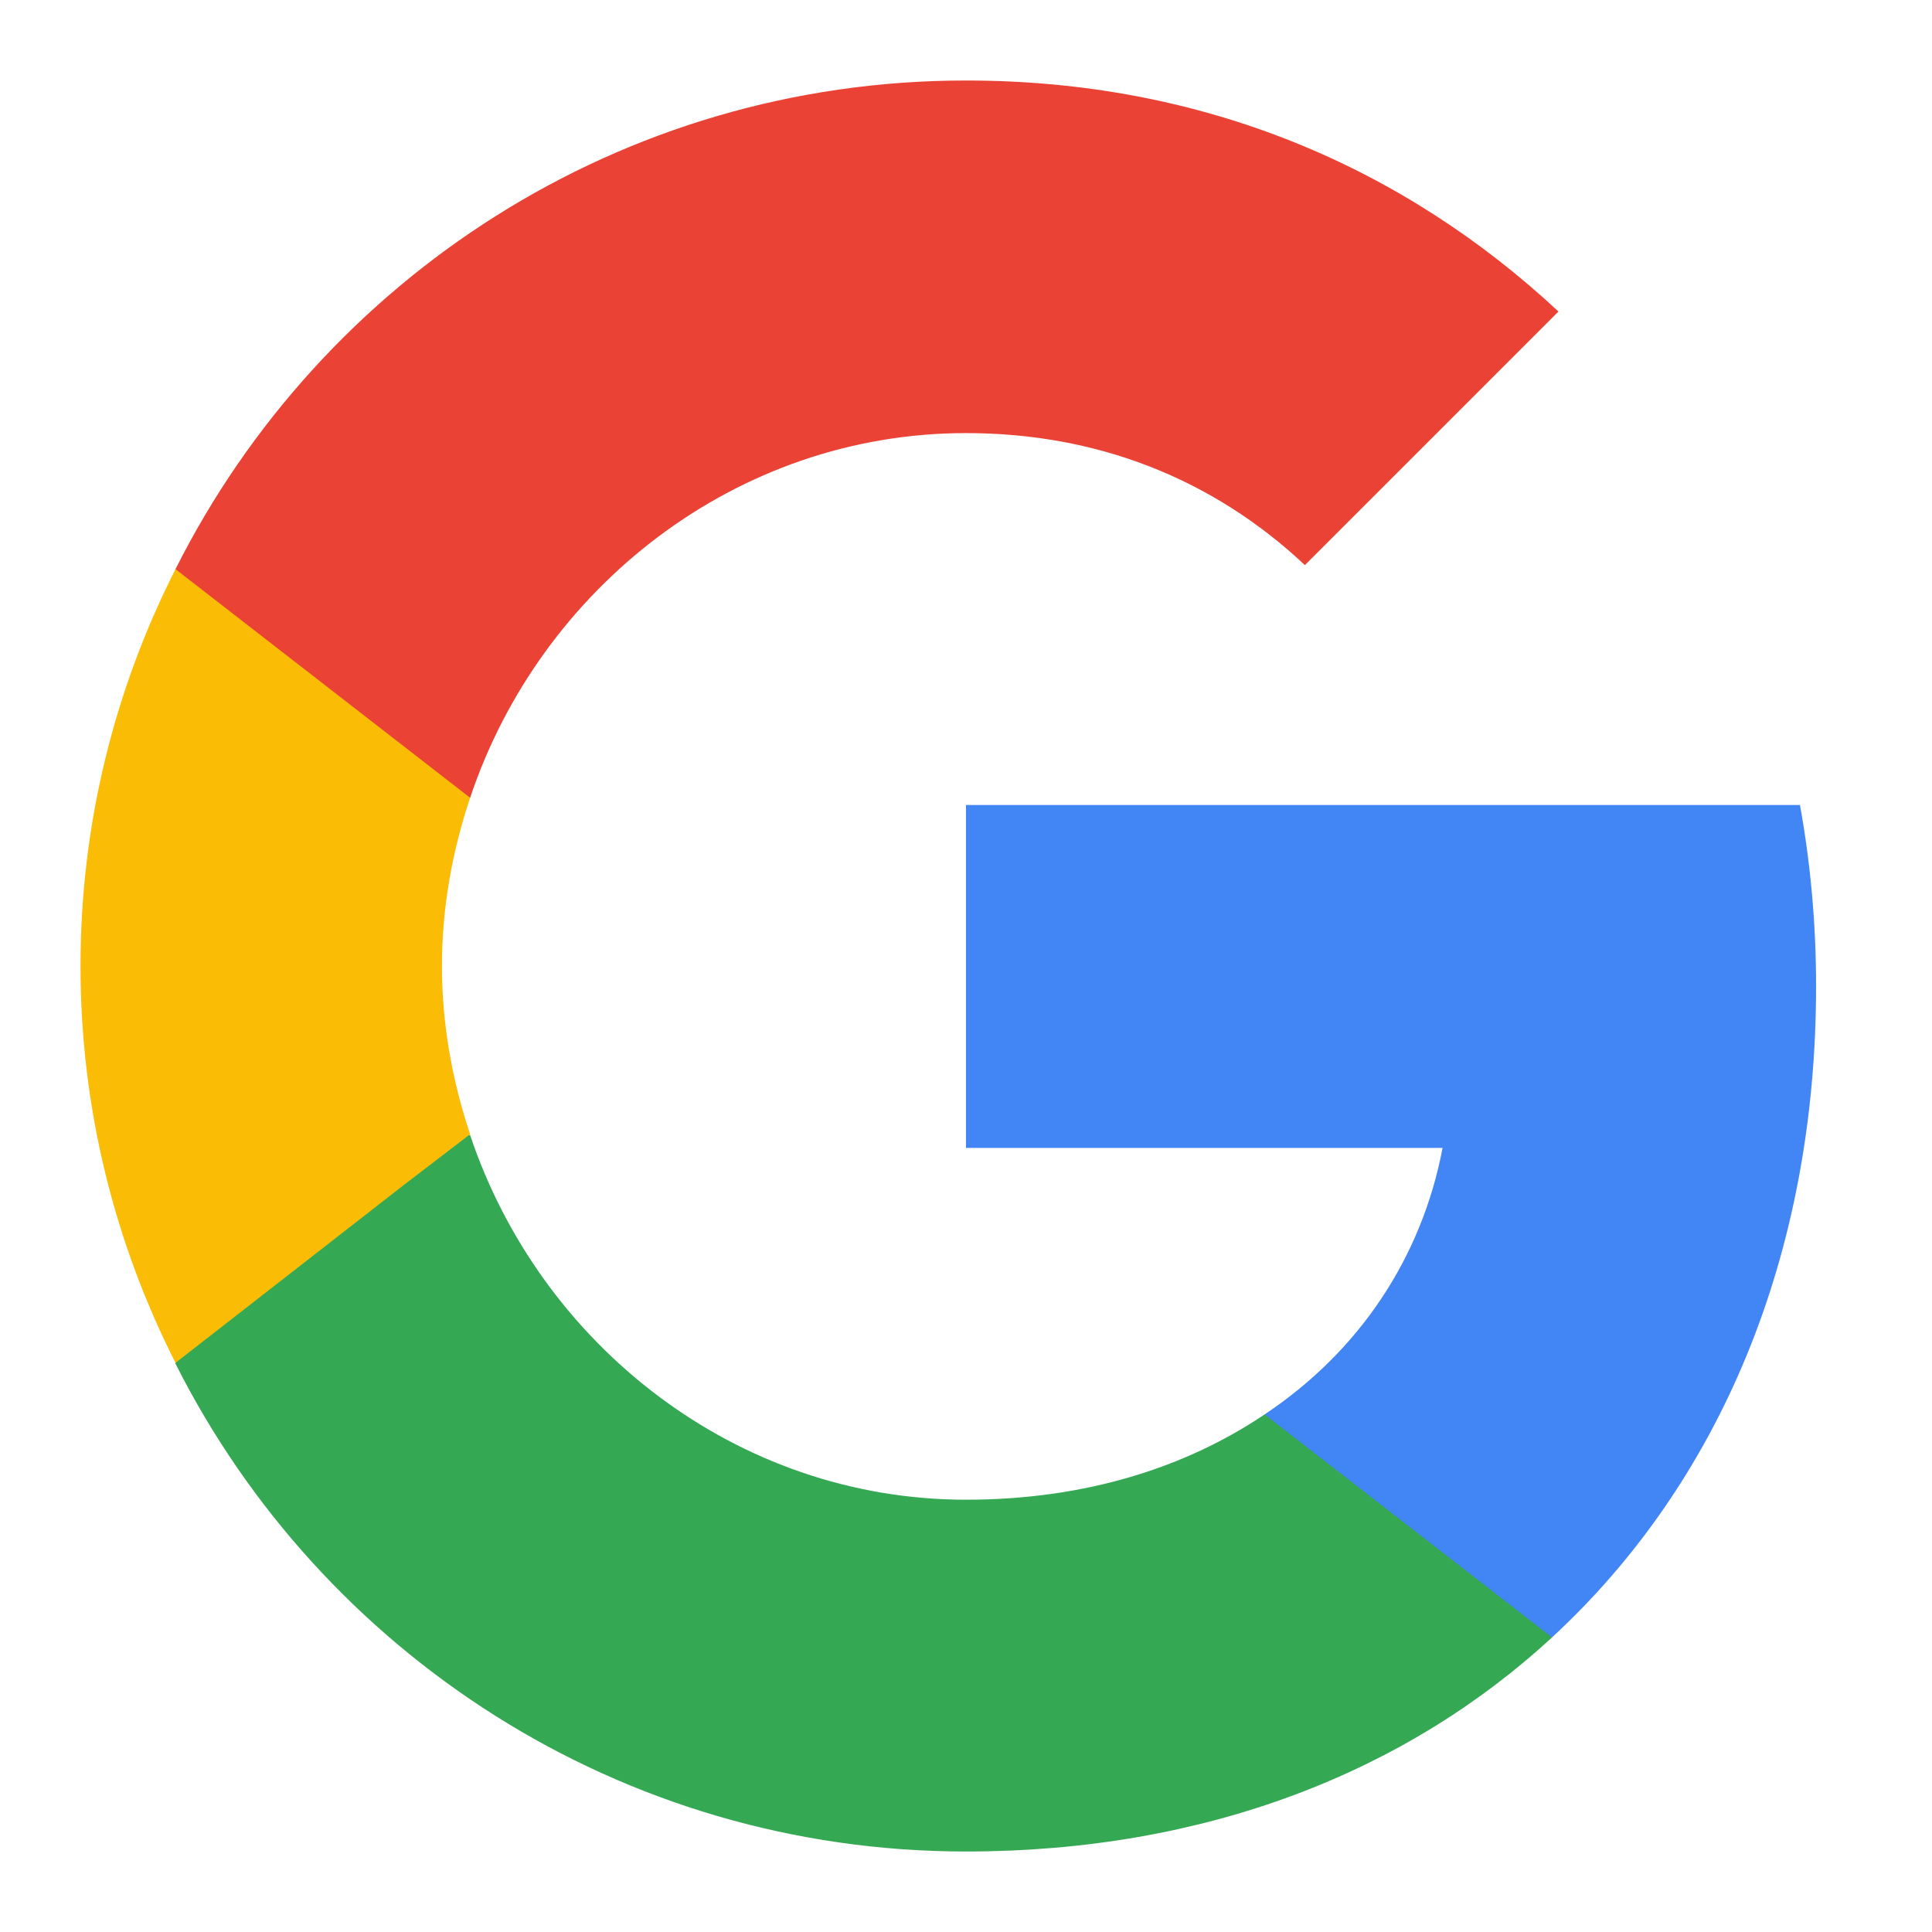
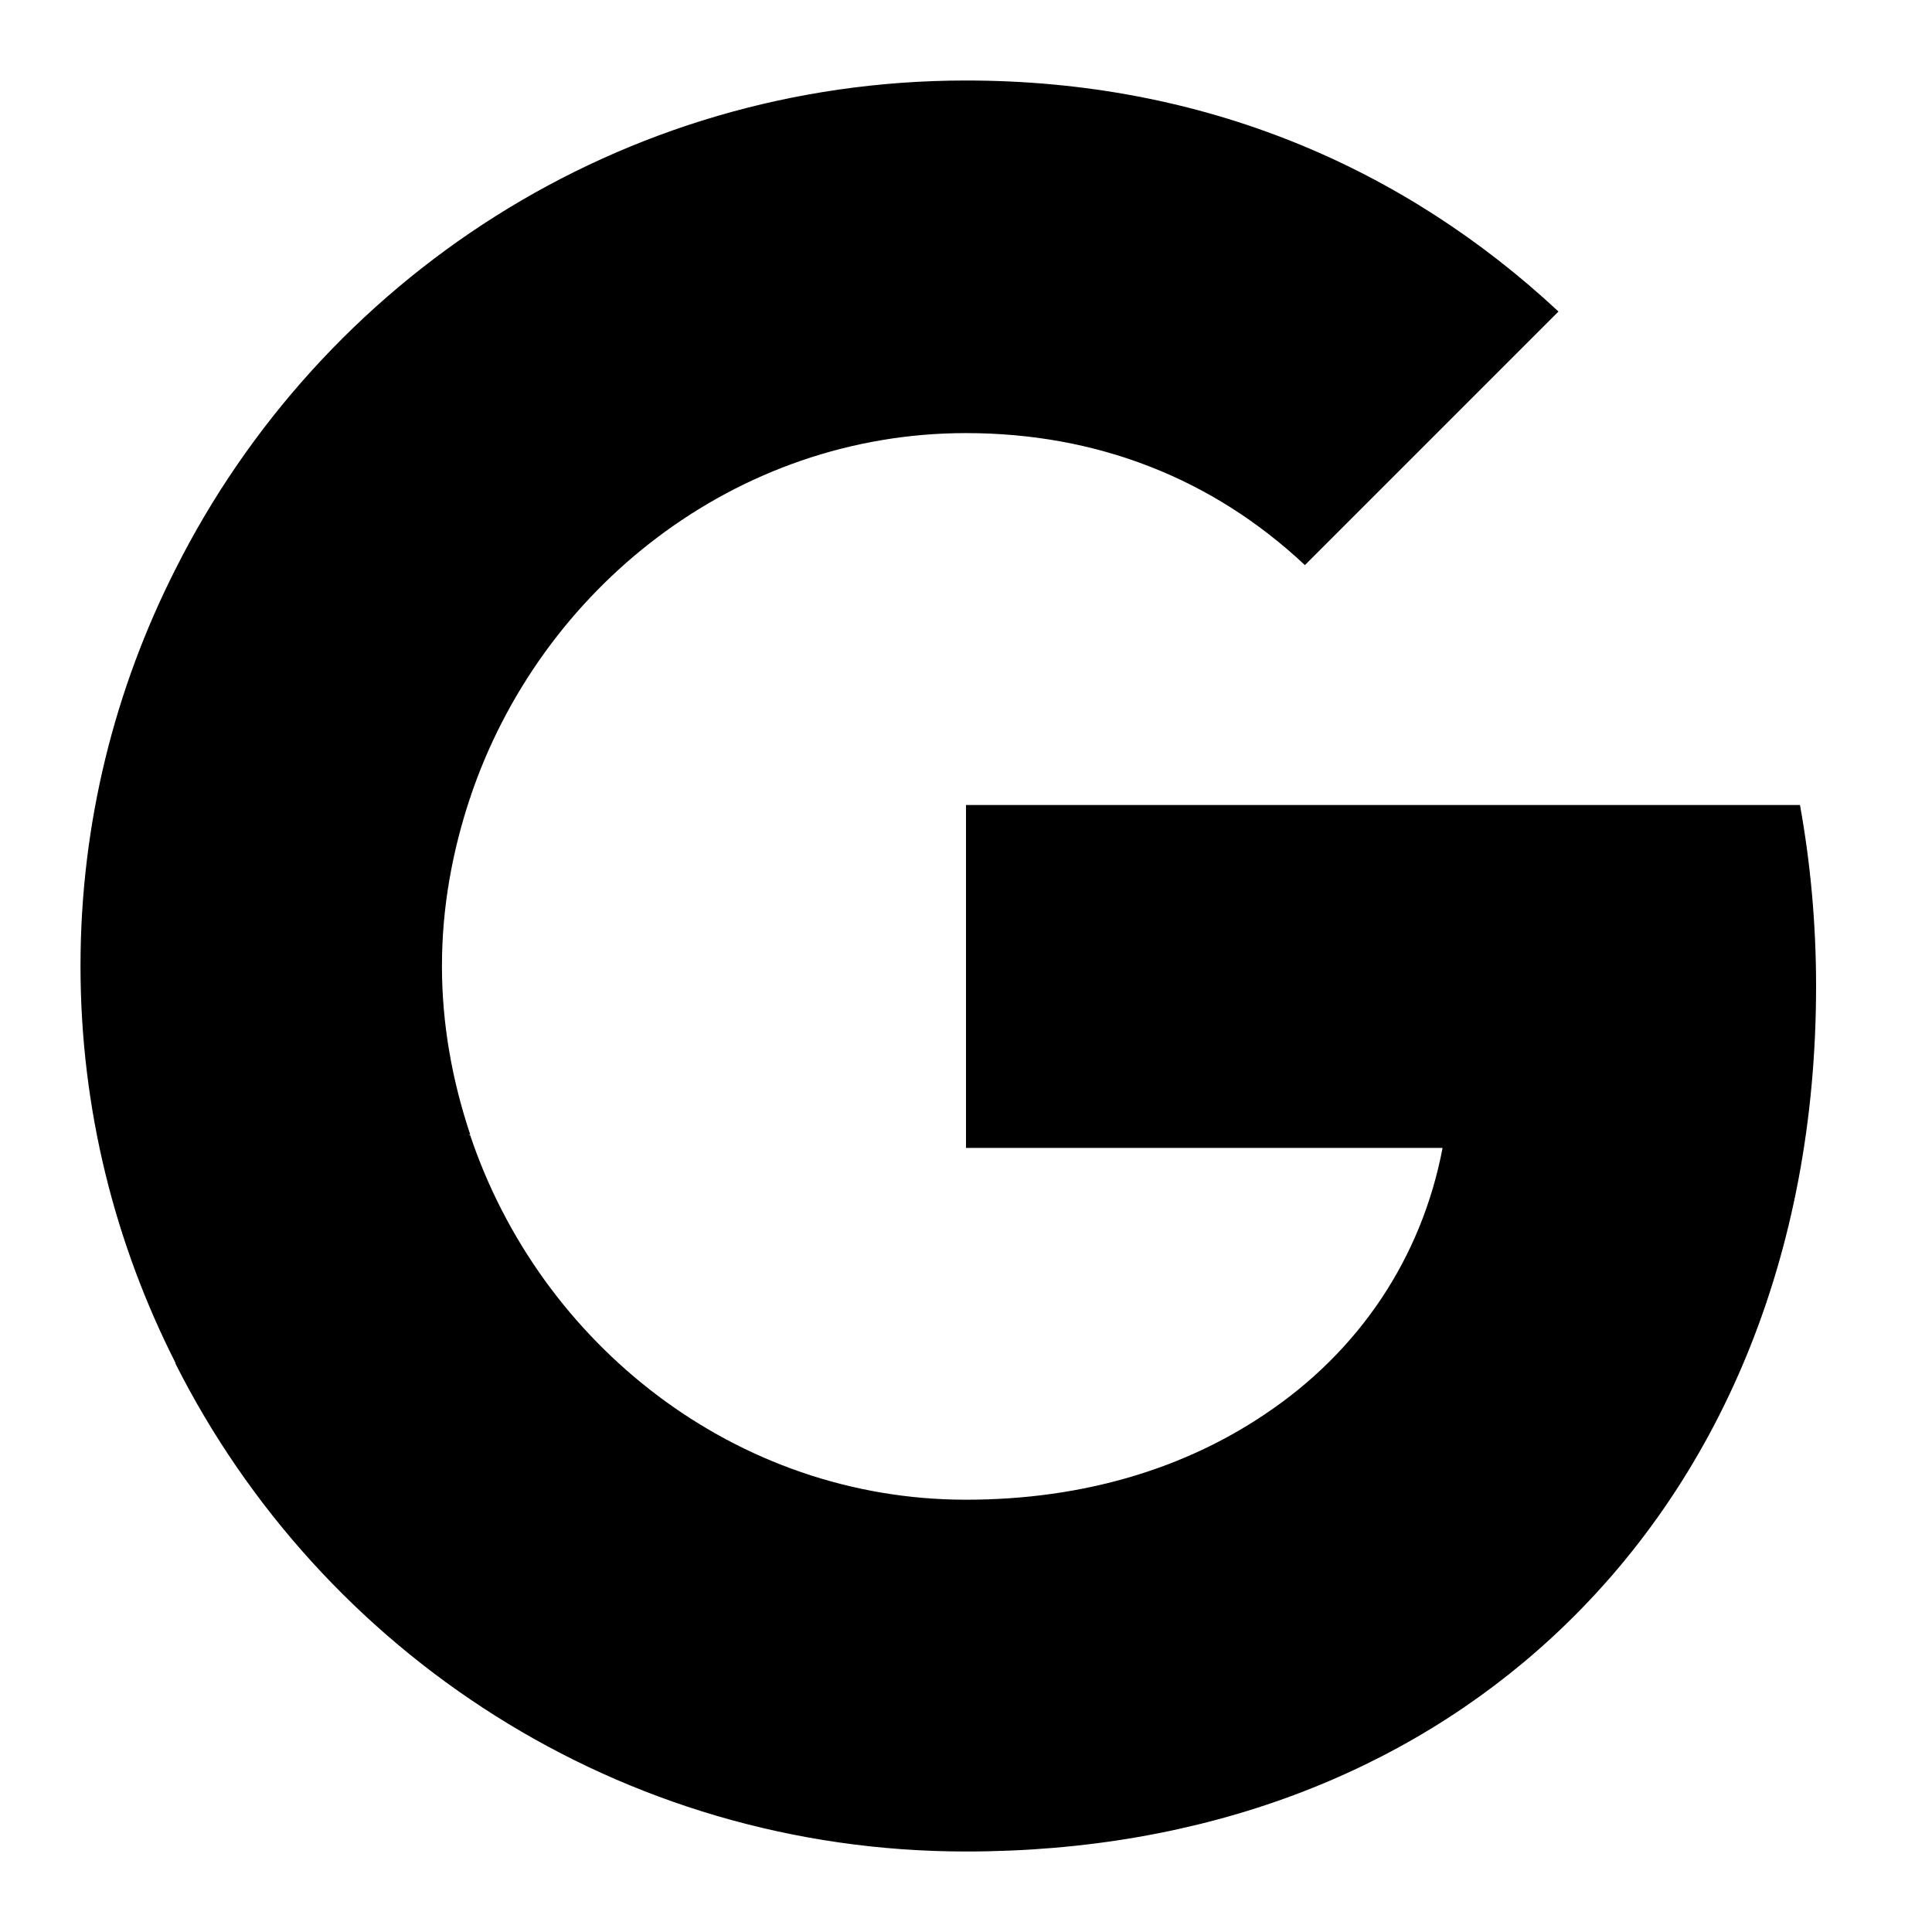
- <svg xmlns="http://www.w3.org/2000/svg" viewBox="0 0 24 24">
-   <path fill="#4285F4" d="M22.56 12.25c0-.78-.07-1.53-.2-2.25H12v4.26h5.92c-.26 1.37-1.04 2.53-2.21 3.31v2.77h3.57c2.08-1.92 3.28-4.74 3.28-8.09z" />
-   <path fill="#34A853" d="M12 23c2.97 0 5.46-.98 7.28-2.66l-3.57-2.77c-.98.66-2.23 1.06-3.71 1.06-2.86 0-5.29-1.93-6.16-4.53H2.18v2.84C3.99 20.53 7.7 23 12 23z" />
-   <path fill="#FBBC05" d="M5.84 14.09c-.22-.66-.35-1.36-.35-2.09s.13-1.43.35-2.09V7.07H2.18C1.43 8.55 1 10.22 1 12s.43 3.45 1.18 4.93l2.85-2.22.81-.62z" />
-   <path fill="#EA4335" d="M12 5.38c1.62 0 3.06.56 4.21 1.64l3.15-3.15C17.45 2.09 14.97 1 12 1 7.7 1 3.99 3.47 2.18 7.07l3.66 2.84c.87-2.6 3.3-4.53 6.16-4.53z" />
+ <svg xmlns="http://www.w3.org/2000/svg" viewBox="0 0 24 24" fill="currentColor">
+   <path d="M22.56 12.25c0-.78-.07-1.53-.2-2.25H12v4.26h5.92c-.26 1.37-1.04 2.53-2.21 3.31v2.77h3.57c2.08-1.92 3.28-4.74 3.28-8.09z" />
+   <path d="M12 23c2.97 0 5.46-.98 7.28-2.66l-3.57-2.77c-.98.66-2.23 1.06-3.71 1.06-2.86 0-5.29-1.93-6.16-4.53H2.18v2.84C3.99 20.53 7.7 23 12 23z" />
+   <path d="M5.84 14.09c-.22-.66-.35-1.36-.35-2.09s.13-1.43.35-2.09V7.07H2.18C1.43 8.55 1 10.22 1 12s.43 3.45 1.18 4.93l2.85-2.22.81-.62z" />
+   <path d="M12 5.38c1.62 0 3.06.56 4.21 1.64l3.15-3.15C17.45 2.09 14.97 1 12 1 7.7 1 3.99 3.47 2.18 7.07l3.66 2.84c.87-2.6 3.3-4.53 6.16-4.53z" />
</svg>
